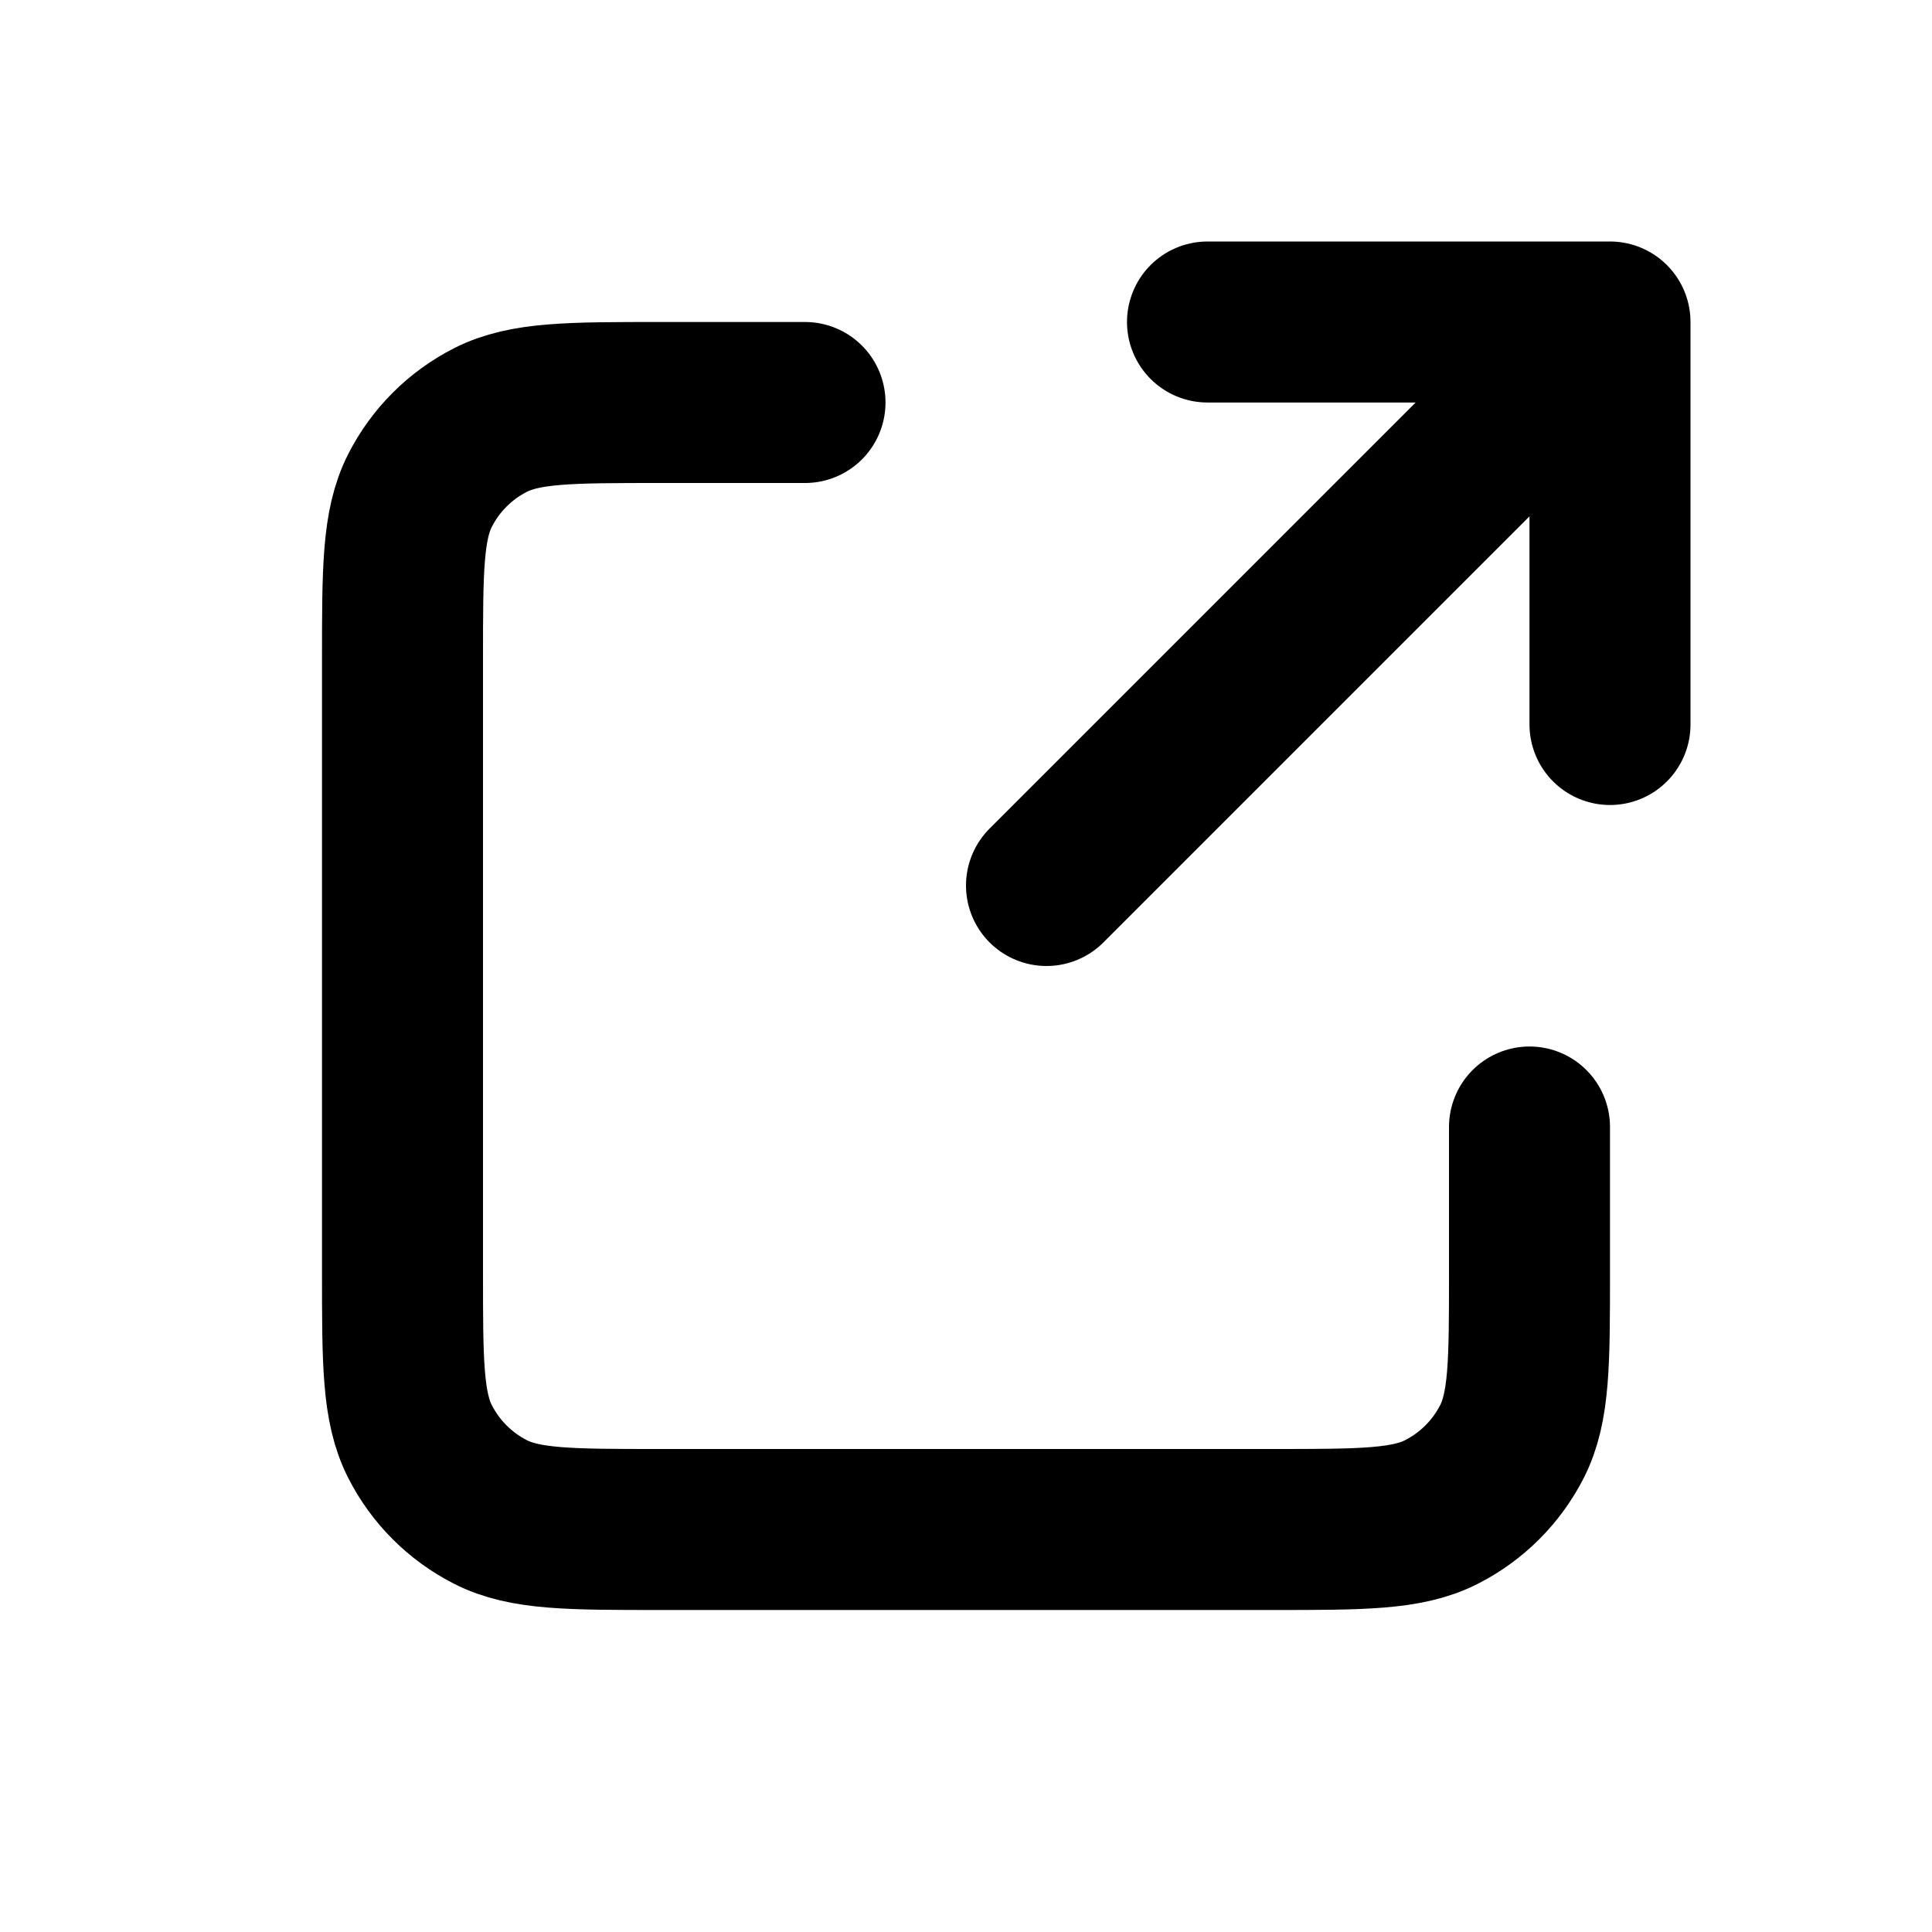
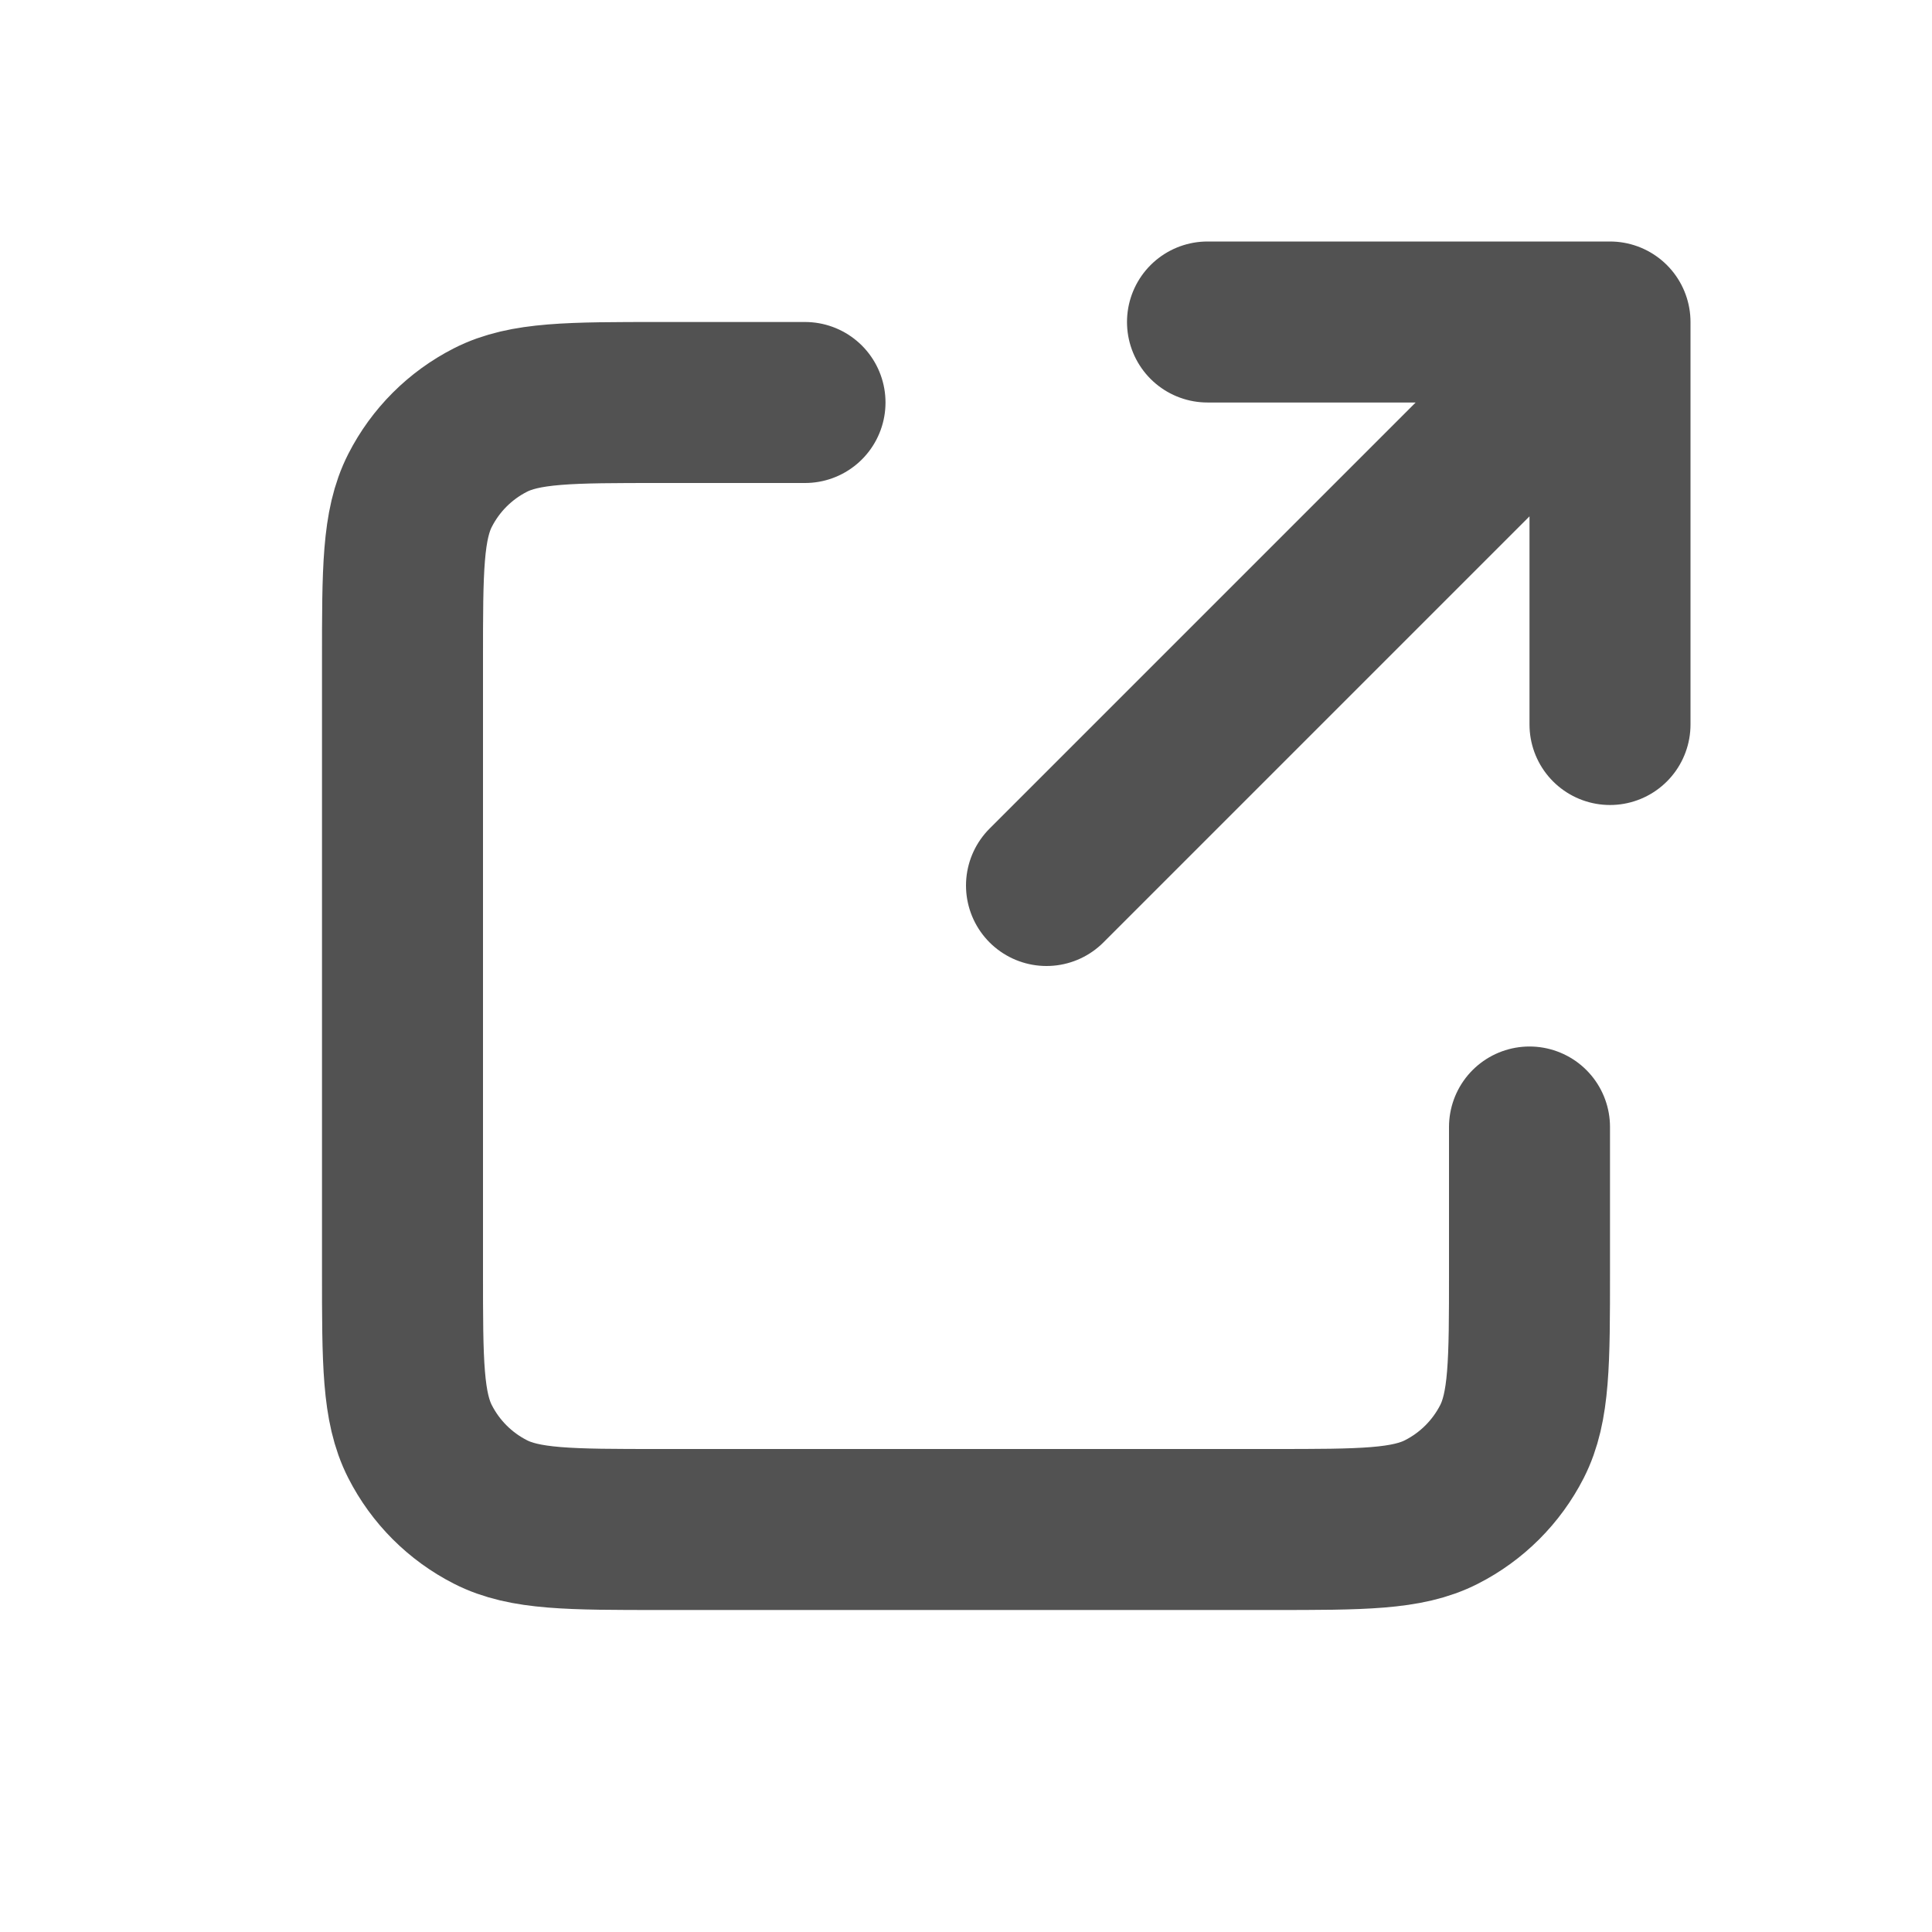
<svg xmlns="http://www.w3.org/2000/svg" viewBox="0 0 24 24" fill="none">
-   <path d="M10 5H8.2c-1.12 0-1.68 0-2.108.218a1.999 1.999 0 0 0-.874.874C5 6.52 5 7.08 5 8.2v7.6c0 1.12 0 1.68.218 2.108a2 2 0 0 0 .874.874c.427.218.987.218 2.105.218h7.606c1.118 0 1.677 0 2.104-.218.377-.192.683-.498.875-.874.218-.428.218-.987.218-2.105V14m1-5V4m0 0h-5m5 0-7 7" stroke="#000" stroke-width="2" stroke-linecap="round" stroke-linejoin="round" />
+   <path d="M10 5H8.2c-1.12 0-1.68 0-2.108.218a1.999 1.999 0 0 0-.874.874C5 6.52 5 7.08 5 8.2v7.6c0 1.12 0 1.68.218 2.108a2 2 0 0 0 .874.874c.427.218.987.218 2.105.218h7.606c1.118 0 1.677 0 2.104-.218.377-.192.683-.498.875-.874.218-.428.218-.987.218-2.105V14m1-5V4m0 0h-5m5 0-7 7" stroke="#525252" stroke-width="2" stroke-linecap="round" stroke-linejoin="round" />
</svg>
